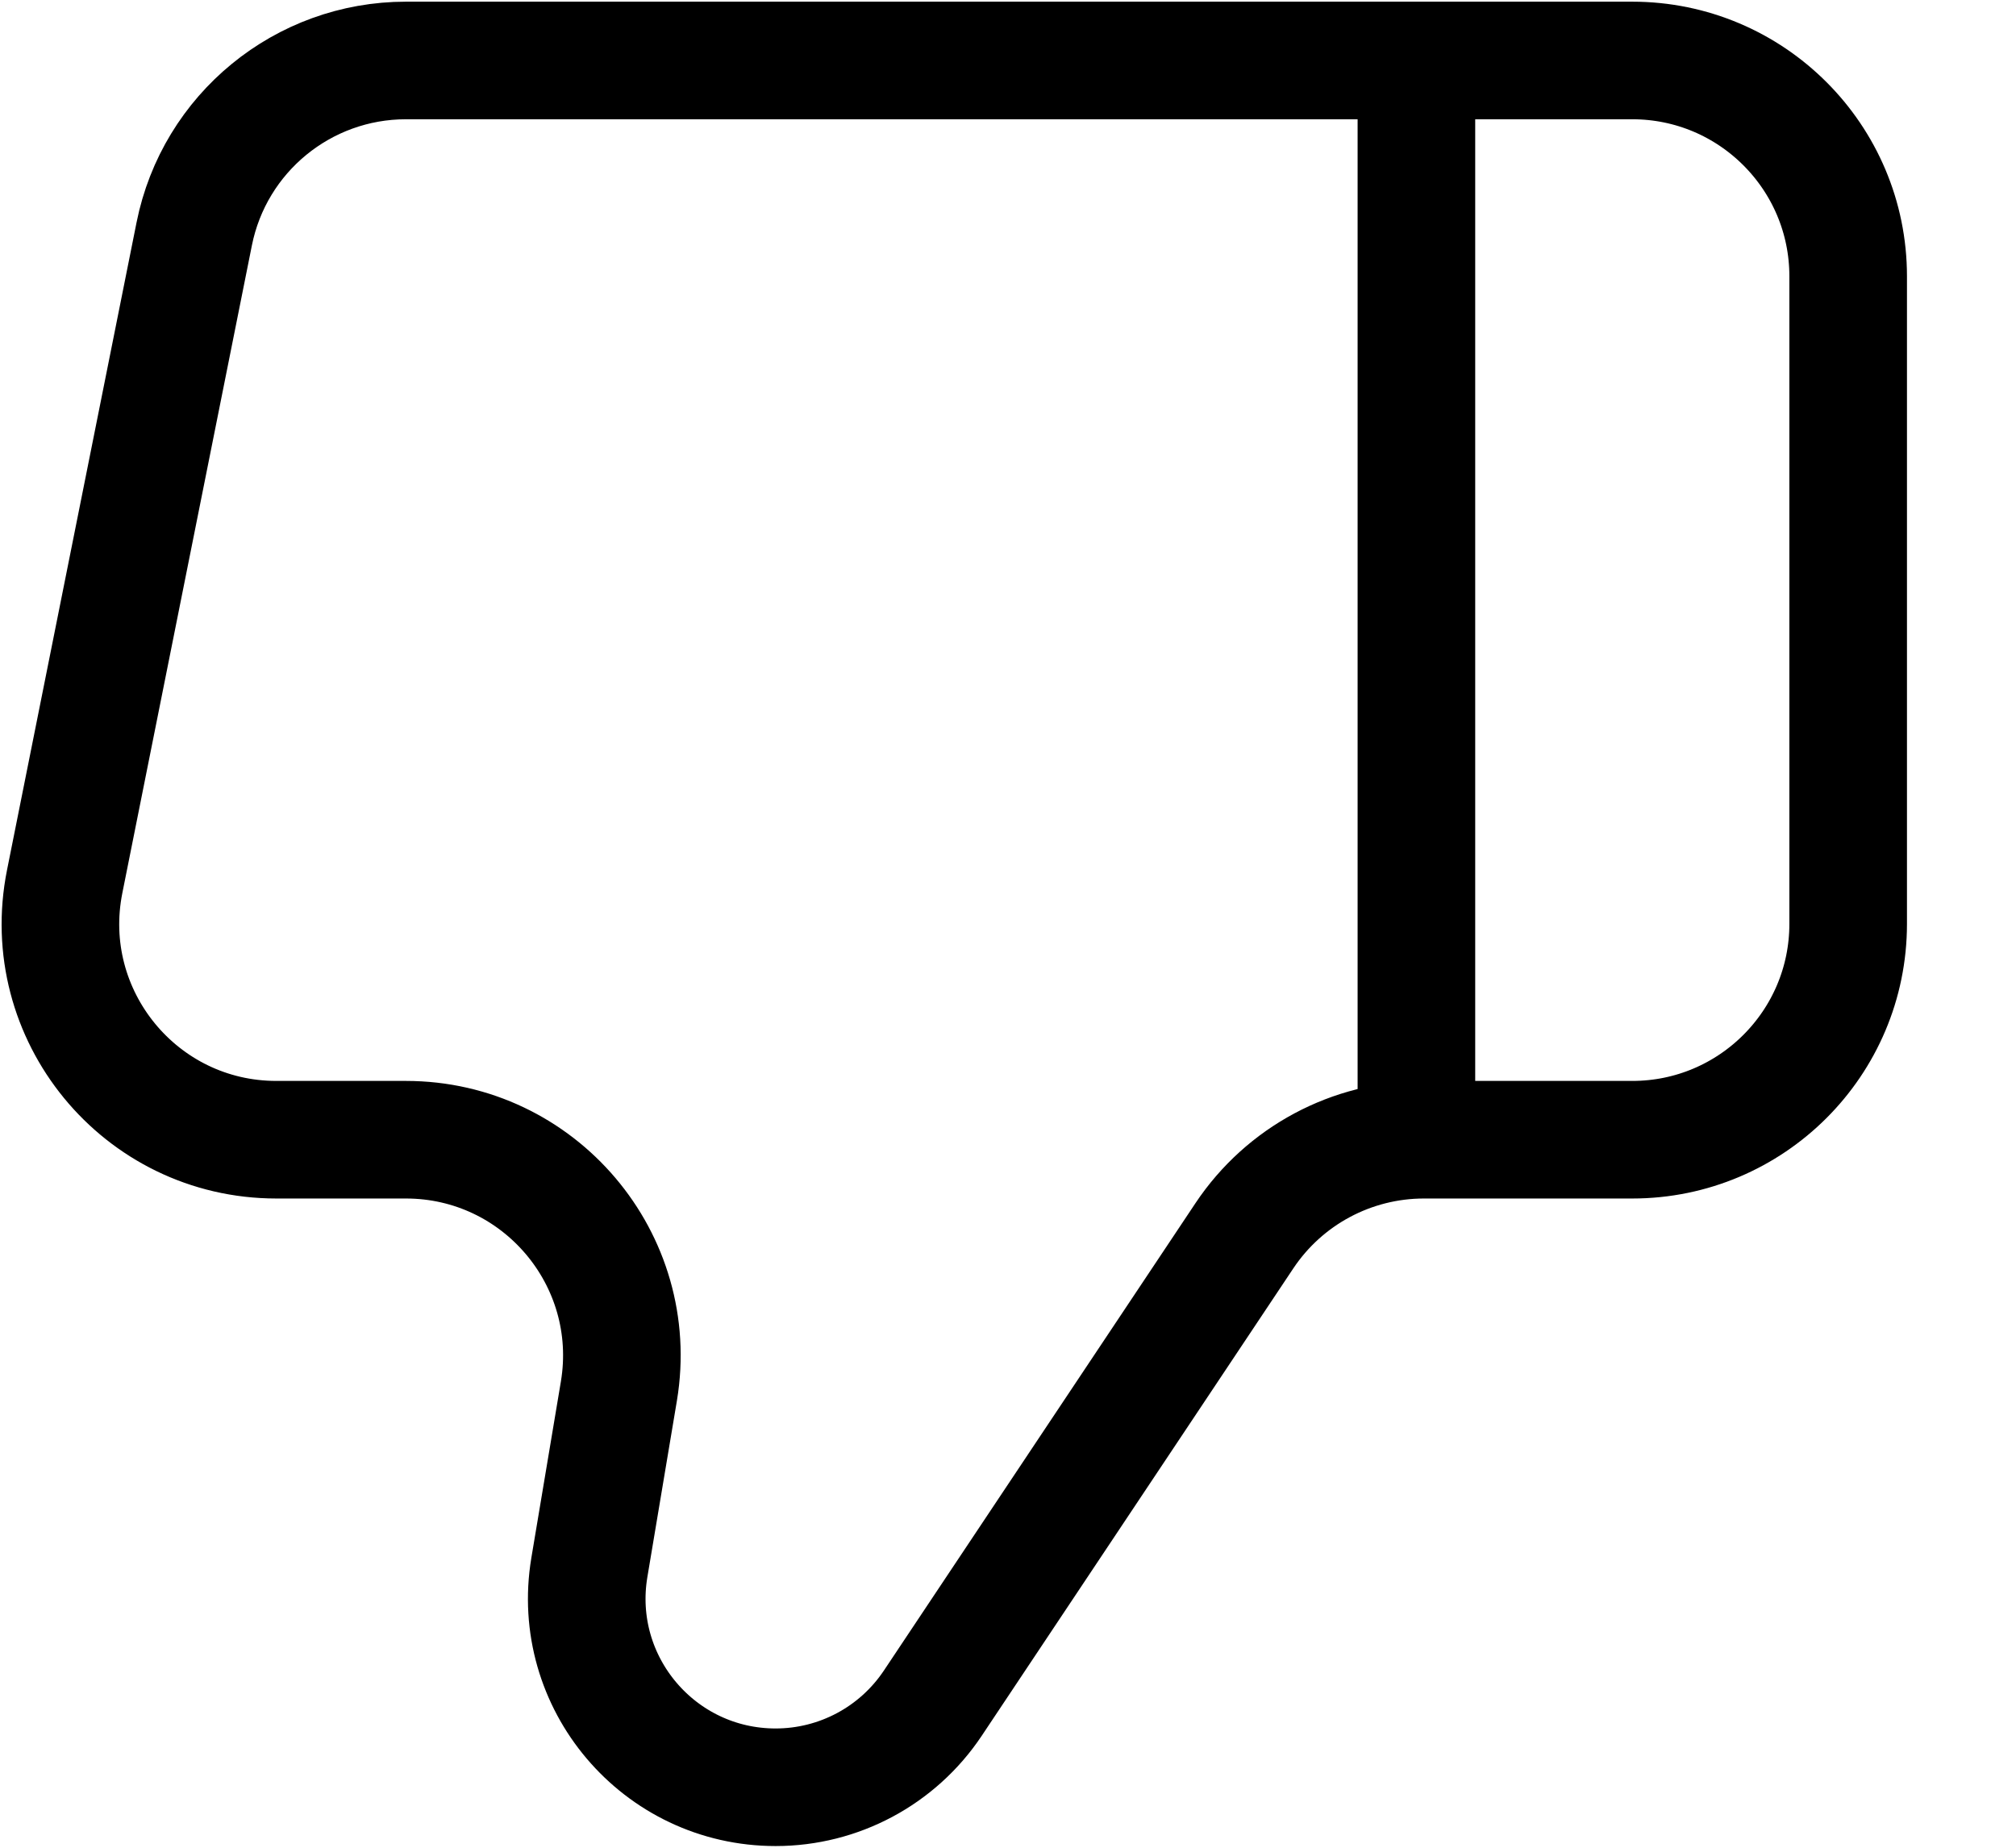
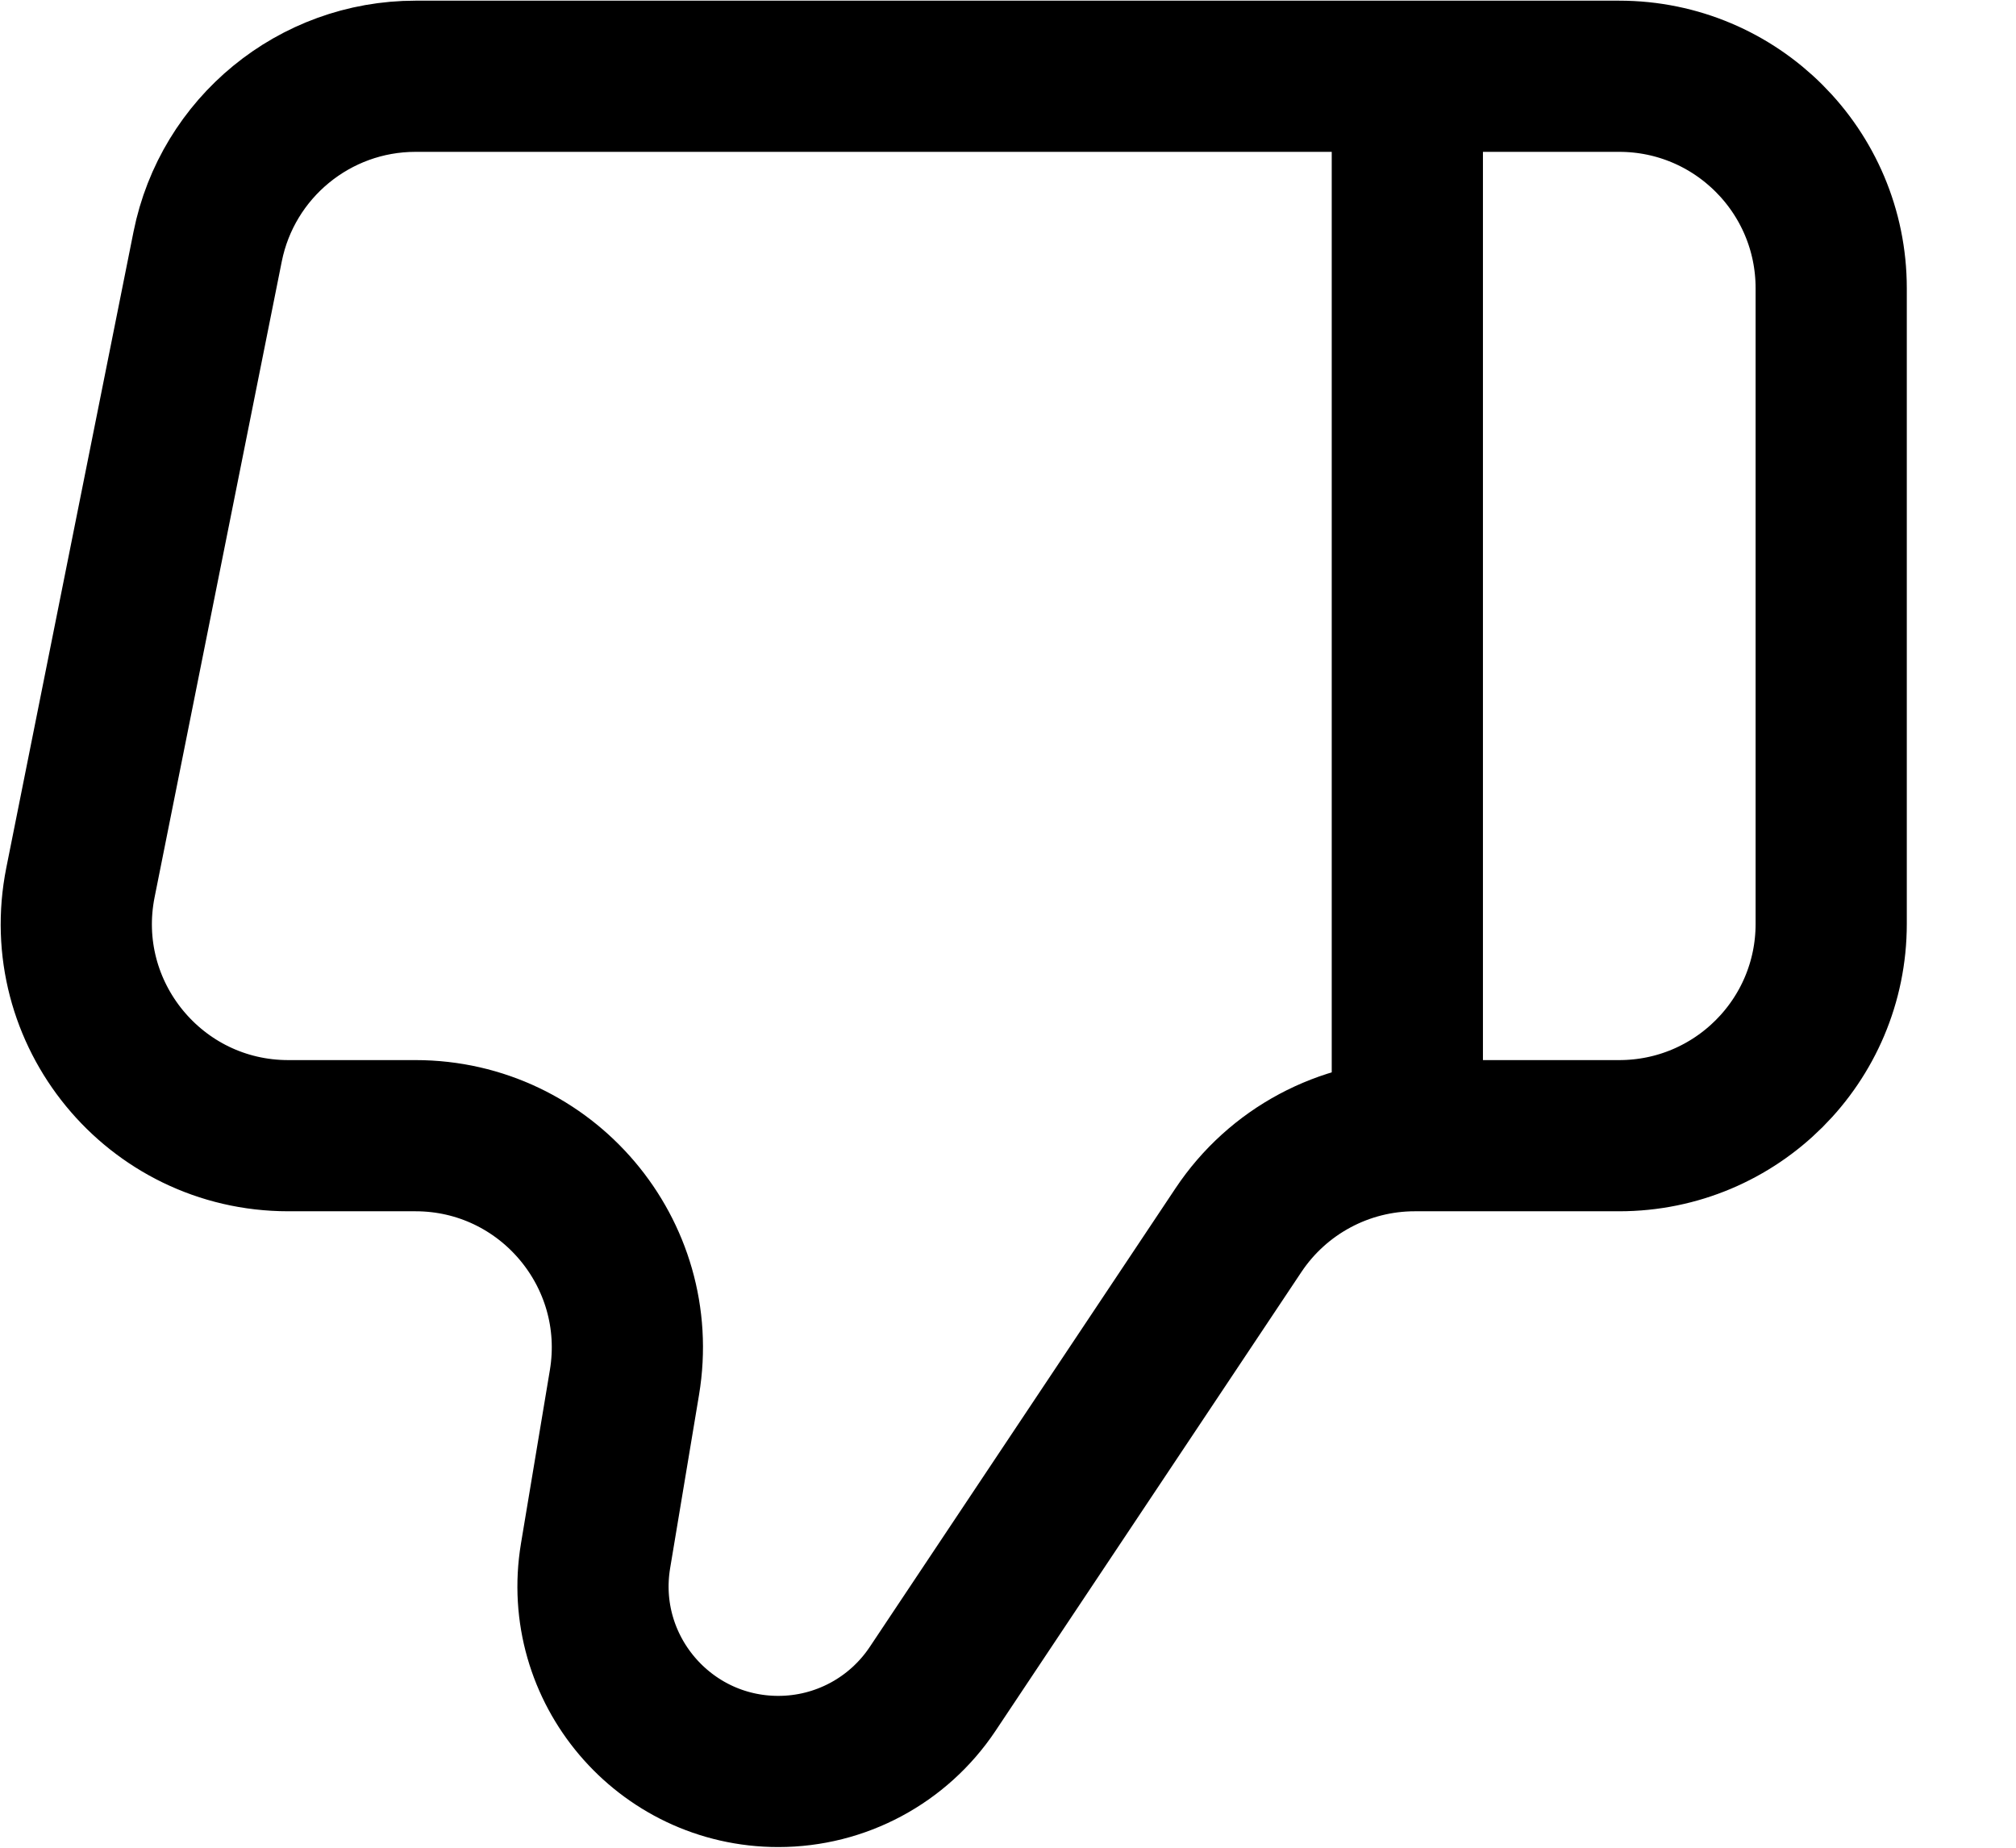
<svg xmlns="http://www.w3.org/2000/svg" width="12" height="11" viewBox="0 0 12 11" fill="none">
-   <path d="M2.416 0.36L9.716 0.36C10.425 0.36 11.001 0.935 11.001 1.645L11.001 5.5C11.001 6.21 10.425 6.785 9.716 6.785L8.476 6.785C8.046 6.785 7.645 7 7.407 7.357L5.552 10.14C5.343 10.453 4.992 10.64 4.617 10.64C3.922 10.64 3.394 10.017 3.508 9.332L3.684 8.281C3.814 7.498 3.21 6.785 2.416 6.785L1.645 6.785C0.834 6.785 0.226 6.043 0.385 5.248L1.156 1.393C1.276 0.792 1.804 0.36 2.416 0.36Z" stroke="black" stroke-width="0.7" stroke-linecap="round" stroke-linejoin="round" />
-   <path d="M8.431 6.785L8.431 0.36" stroke="black" stroke-width="0.7" />
+   <path d="M2.473 0.454L9.638 0.454C10.335 0.454 10.9 1.019 10.9 1.716L10.9 5.5C10.9 6.197 10.335 6.761 9.638 6.761L8.421 6.761C8 6.761 7.606 6.972 7.372 7.323L5.551 10.055C5.346 10.362 5.002 10.546 4.633 10.546C3.952 10.546 3.433 9.934 3.545 9.262L3.717 8.23C3.845 7.461 3.252 6.761 2.473 6.761L1.716 6.761C0.92 6.761 0.323 6.033 0.479 5.253L1.236 1.468C1.354 0.879 1.872 0.454 2.473 0.454Z" stroke="black" stroke-width="0.9" stroke-linecap="round" stroke-linejoin="round" />
+   <path d="M8.377 6.761L8.377 0.454" stroke="black" stroke-width="0.9" />
</svg>
